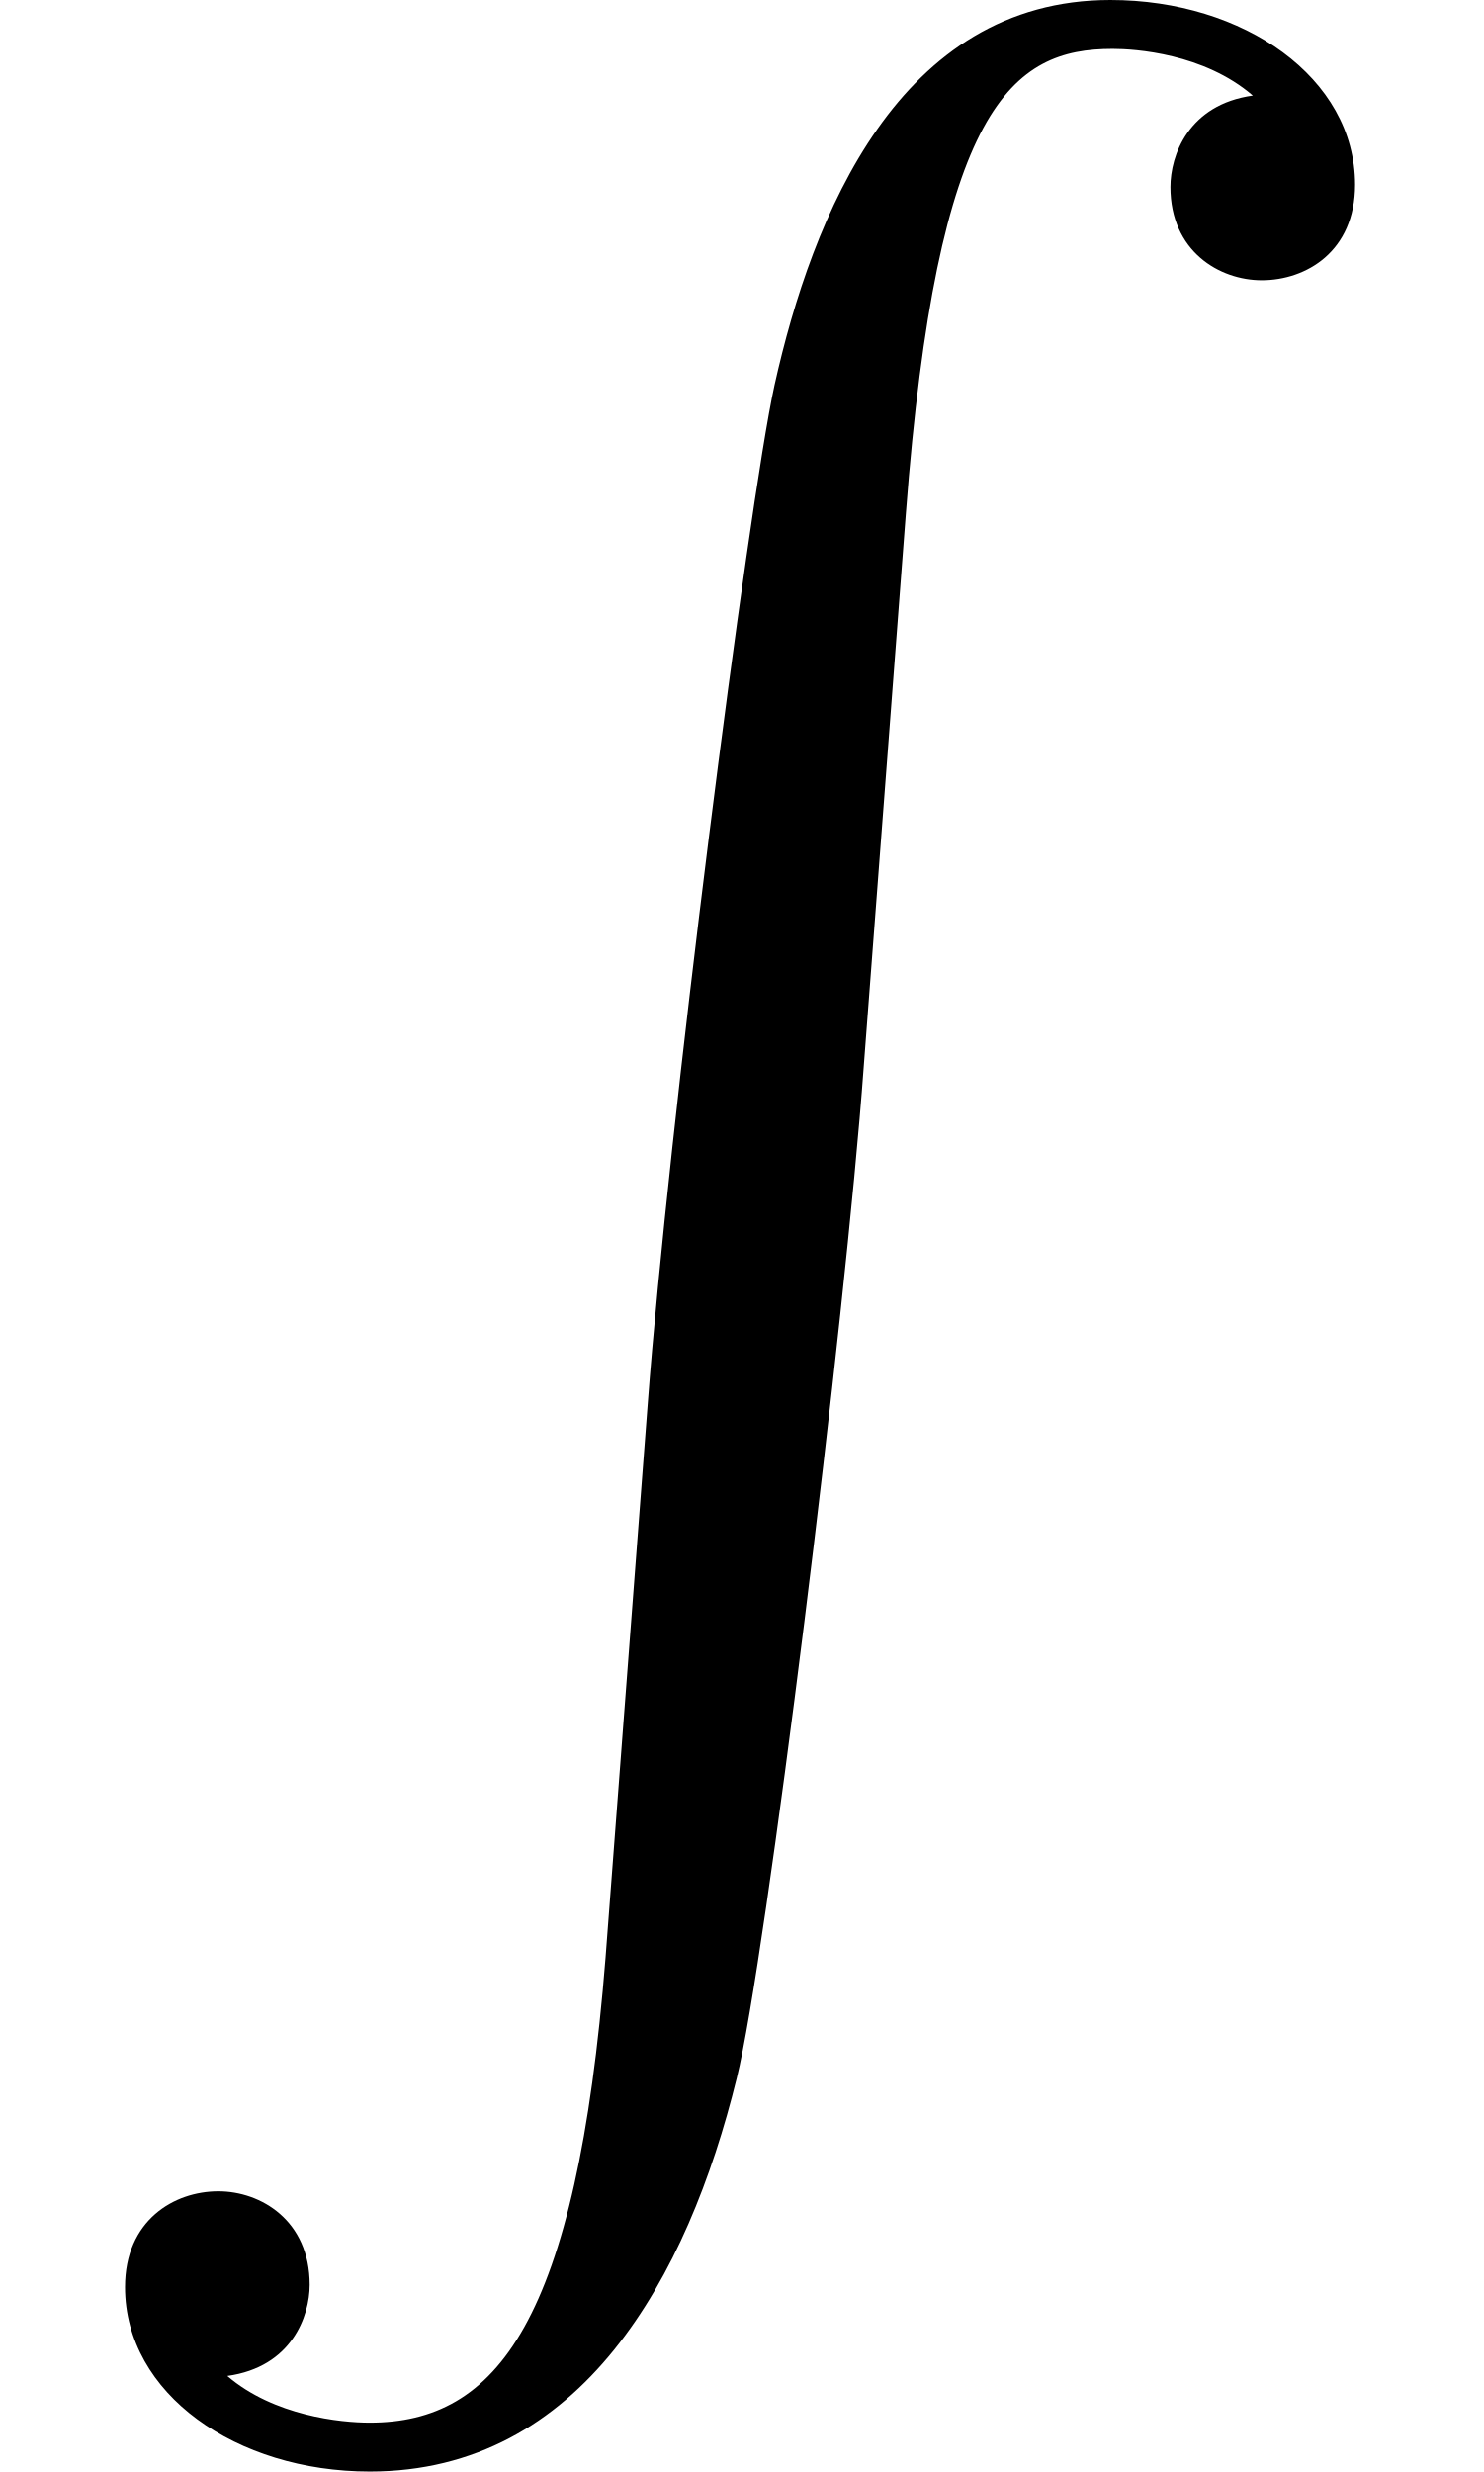
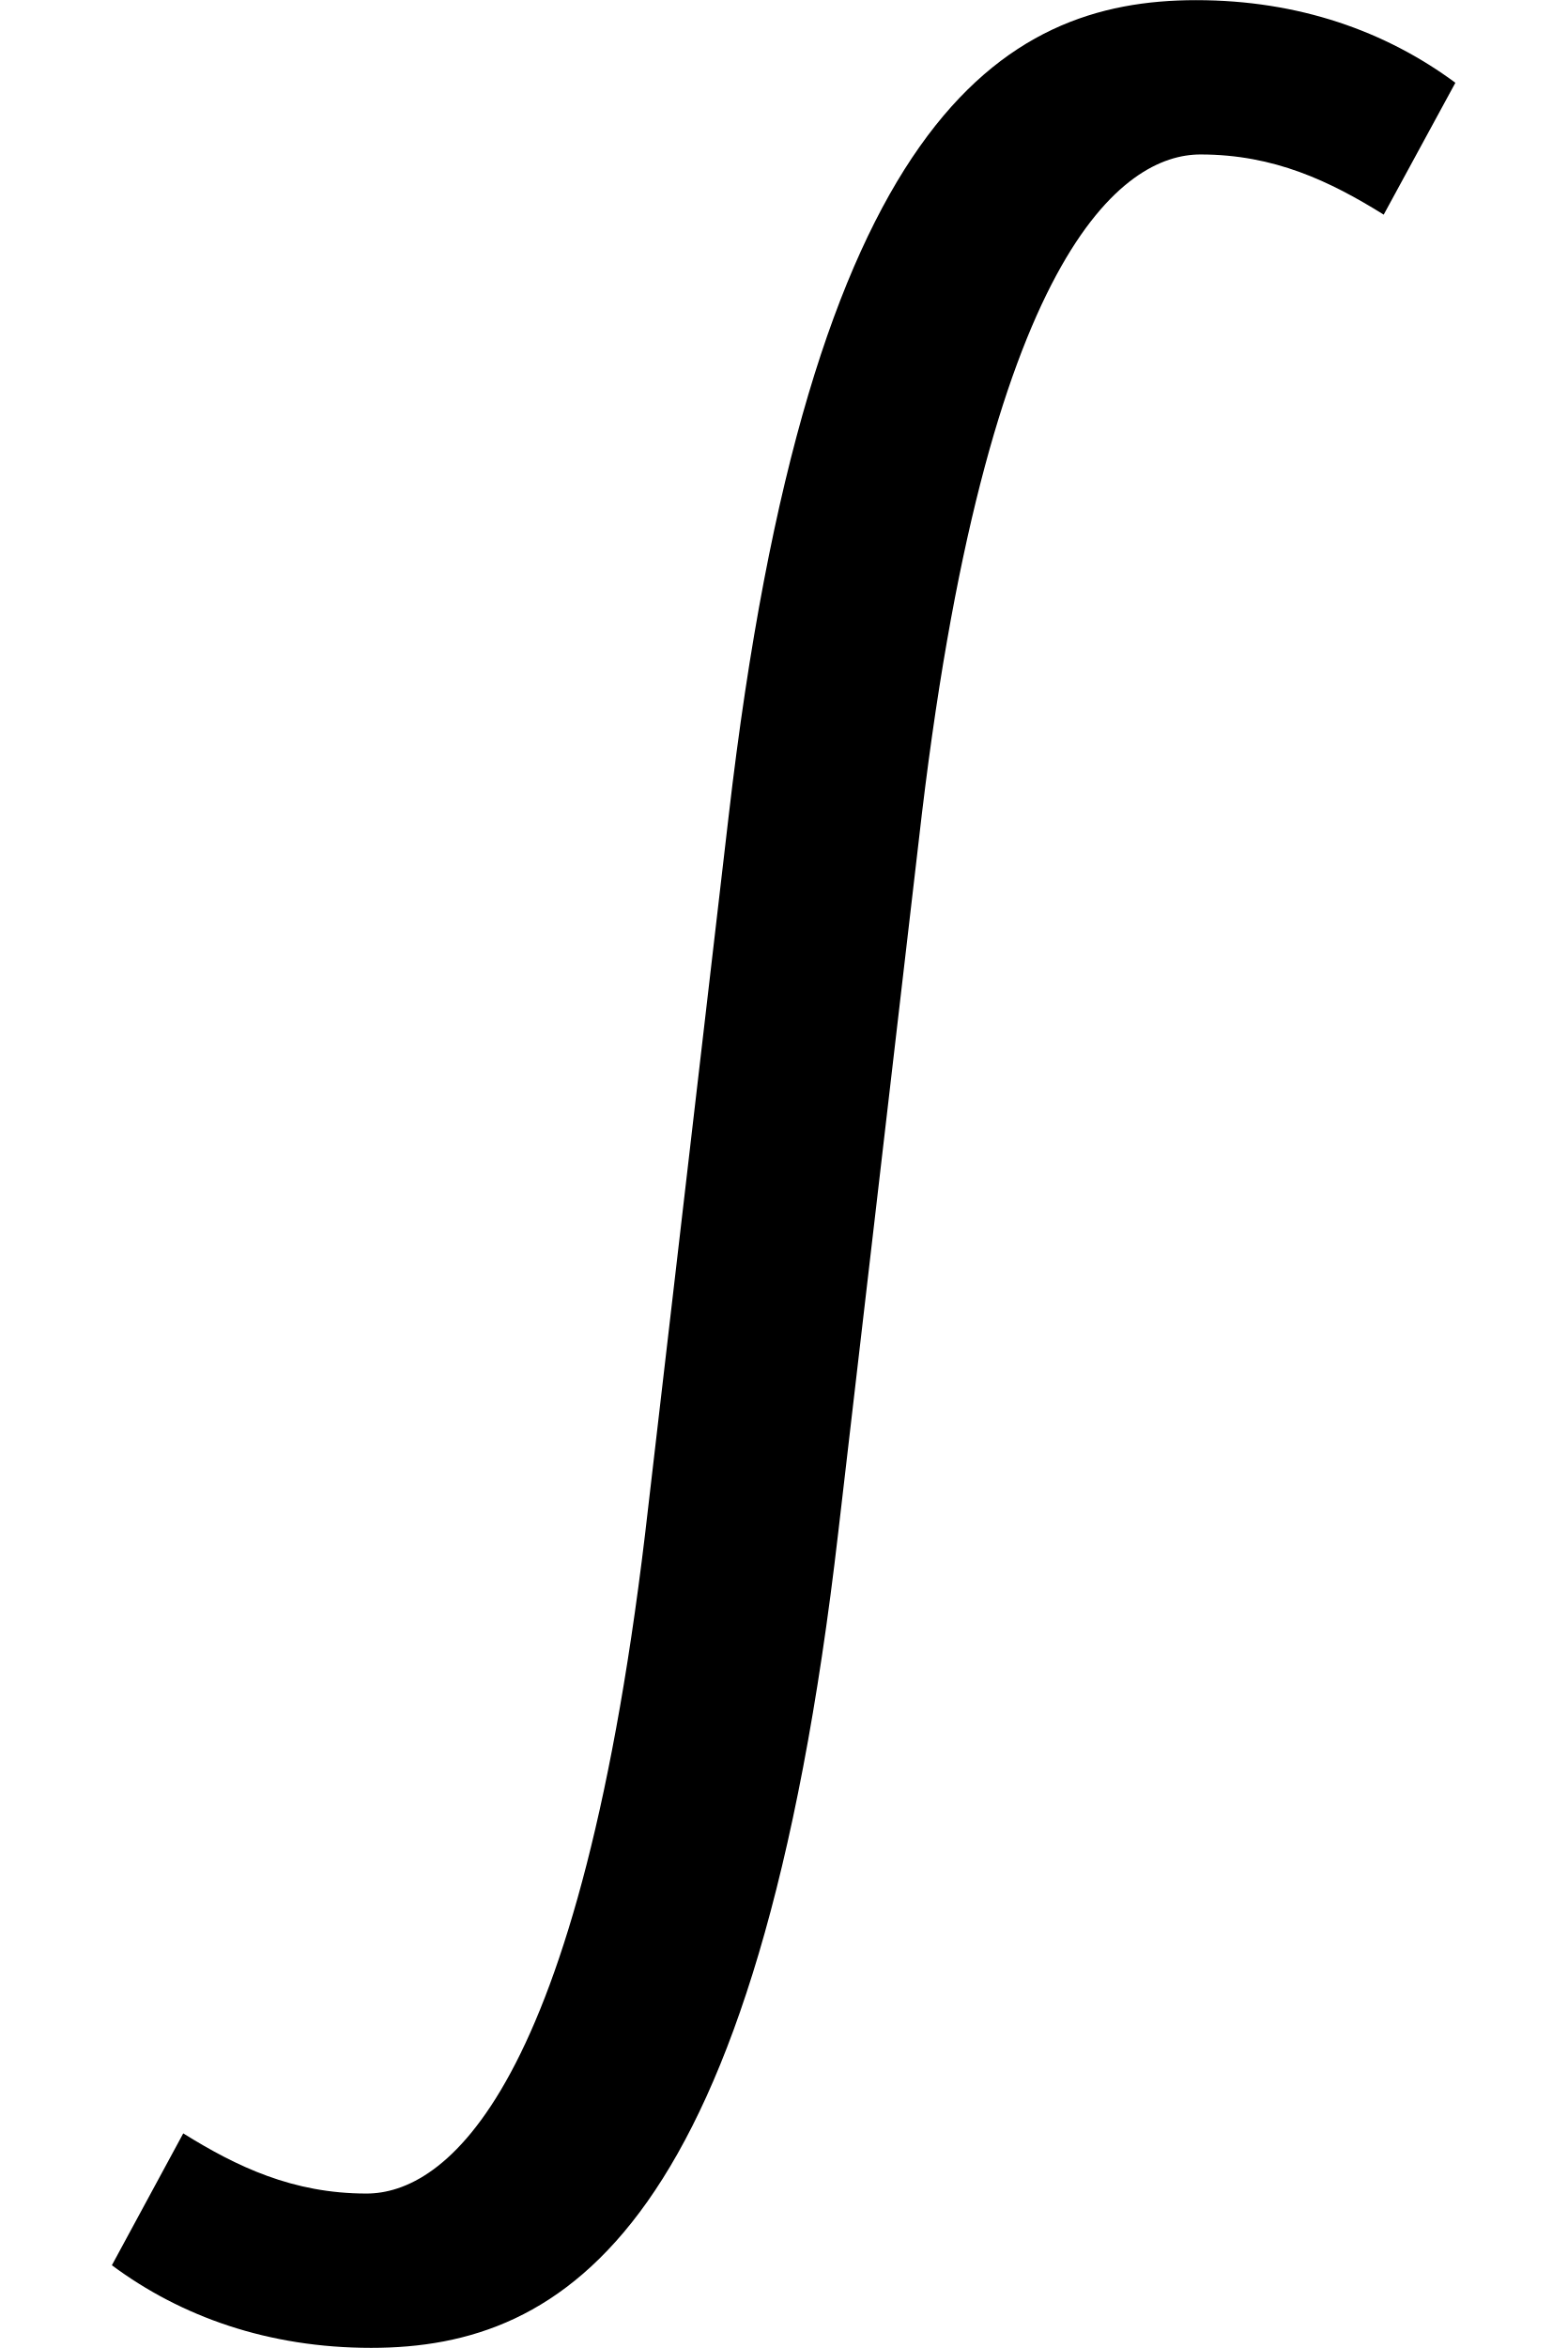
- <svg xmlns="http://www.w3.org/2000/svg" xmlns:xlink="http://www.w3.org/1999/xlink" style="width:0.667em;height:1.111em;vertical-align:-0.292em" fill="currentColor" aria-hidden="true" version="1.1" viewBox="-72 -72 6.642 11.07">
+ <svg xmlns="http://www.w3.org/2000/svg" xmlns:xlink="http://www.w3.org/1999/xlink" style="width:0.701em;height:1.050em;vertical-align:-0.245em" fill="currentColor" aria-hidden="true" version="1.1" viewBox="-72 -72 6.984 10.461">
  <defs>
-     <path id="g6-82" d="M2.71 8.767C2.58 10.401 2.222 10.849 1.654 10.849C1.524 10.849 1.225 10.819 1.016 10.64C1.305 10.6 1.385 10.371 1.385 10.232C1.385 9.943 1.166 9.813 .976 9.813C.777 9.813 .558 9.943 .558 10.242C.558 10.72 1.056 11.068 1.654 11.068C2.6 11.068 3.078 10.202 3.298 9.305C3.427 8.787 3.786 5.888 3.866 4.782L4.055 2.301C4.194 .468 4.533 .219 4.981 .219C5.081 .219 5.39 .239 5.609 .428C5.32 .468 5.24 .697 5.24 .837C5.24 1.126 5.46 1.255 5.649 1.255C5.848 1.255 6.067 1.126 6.067 .827C6.067 .349 5.569 0 4.971 0C4.025 0 3.636 .966 3.467 1.724C3.347 2.271 2.989 5.081 2.899 6.286L2.71 8.767Z" />
+     <path id="g2-778" d="M.359 1.284C.581 1.449 .861 1.549 1.191 1.549C1.815 1.549 2.432 1.169 2.69-1.069L2.948-3.285C3.163-5.186 3.608-5.487 3.852-5.487C4.089-5.487 4.268-5.401 4.44-5.294L4.67-5.717C4.447-5.882 4.168-5.982 3.838-5.982C3.214-5.982 2.597-5.602 2.338-3.364L2.08-1.148C1.865 .753 1.42 1.054 1.176 1.054C.94 1.054 .76 .968 .588 .861L.359 1.284Z" />
+     <use id="g5-778" xlink:href="#g2-778" transform="scale(1.388889)" />
  </defs>
-   <g id="page4">
-     <use x="-72" y="-72" xlink:href="#g6-82" />
+   <g id="page3">
+     <use x="-72" y="-63.691" xlink:href="#g5-778" />
  </g>
</svg>
